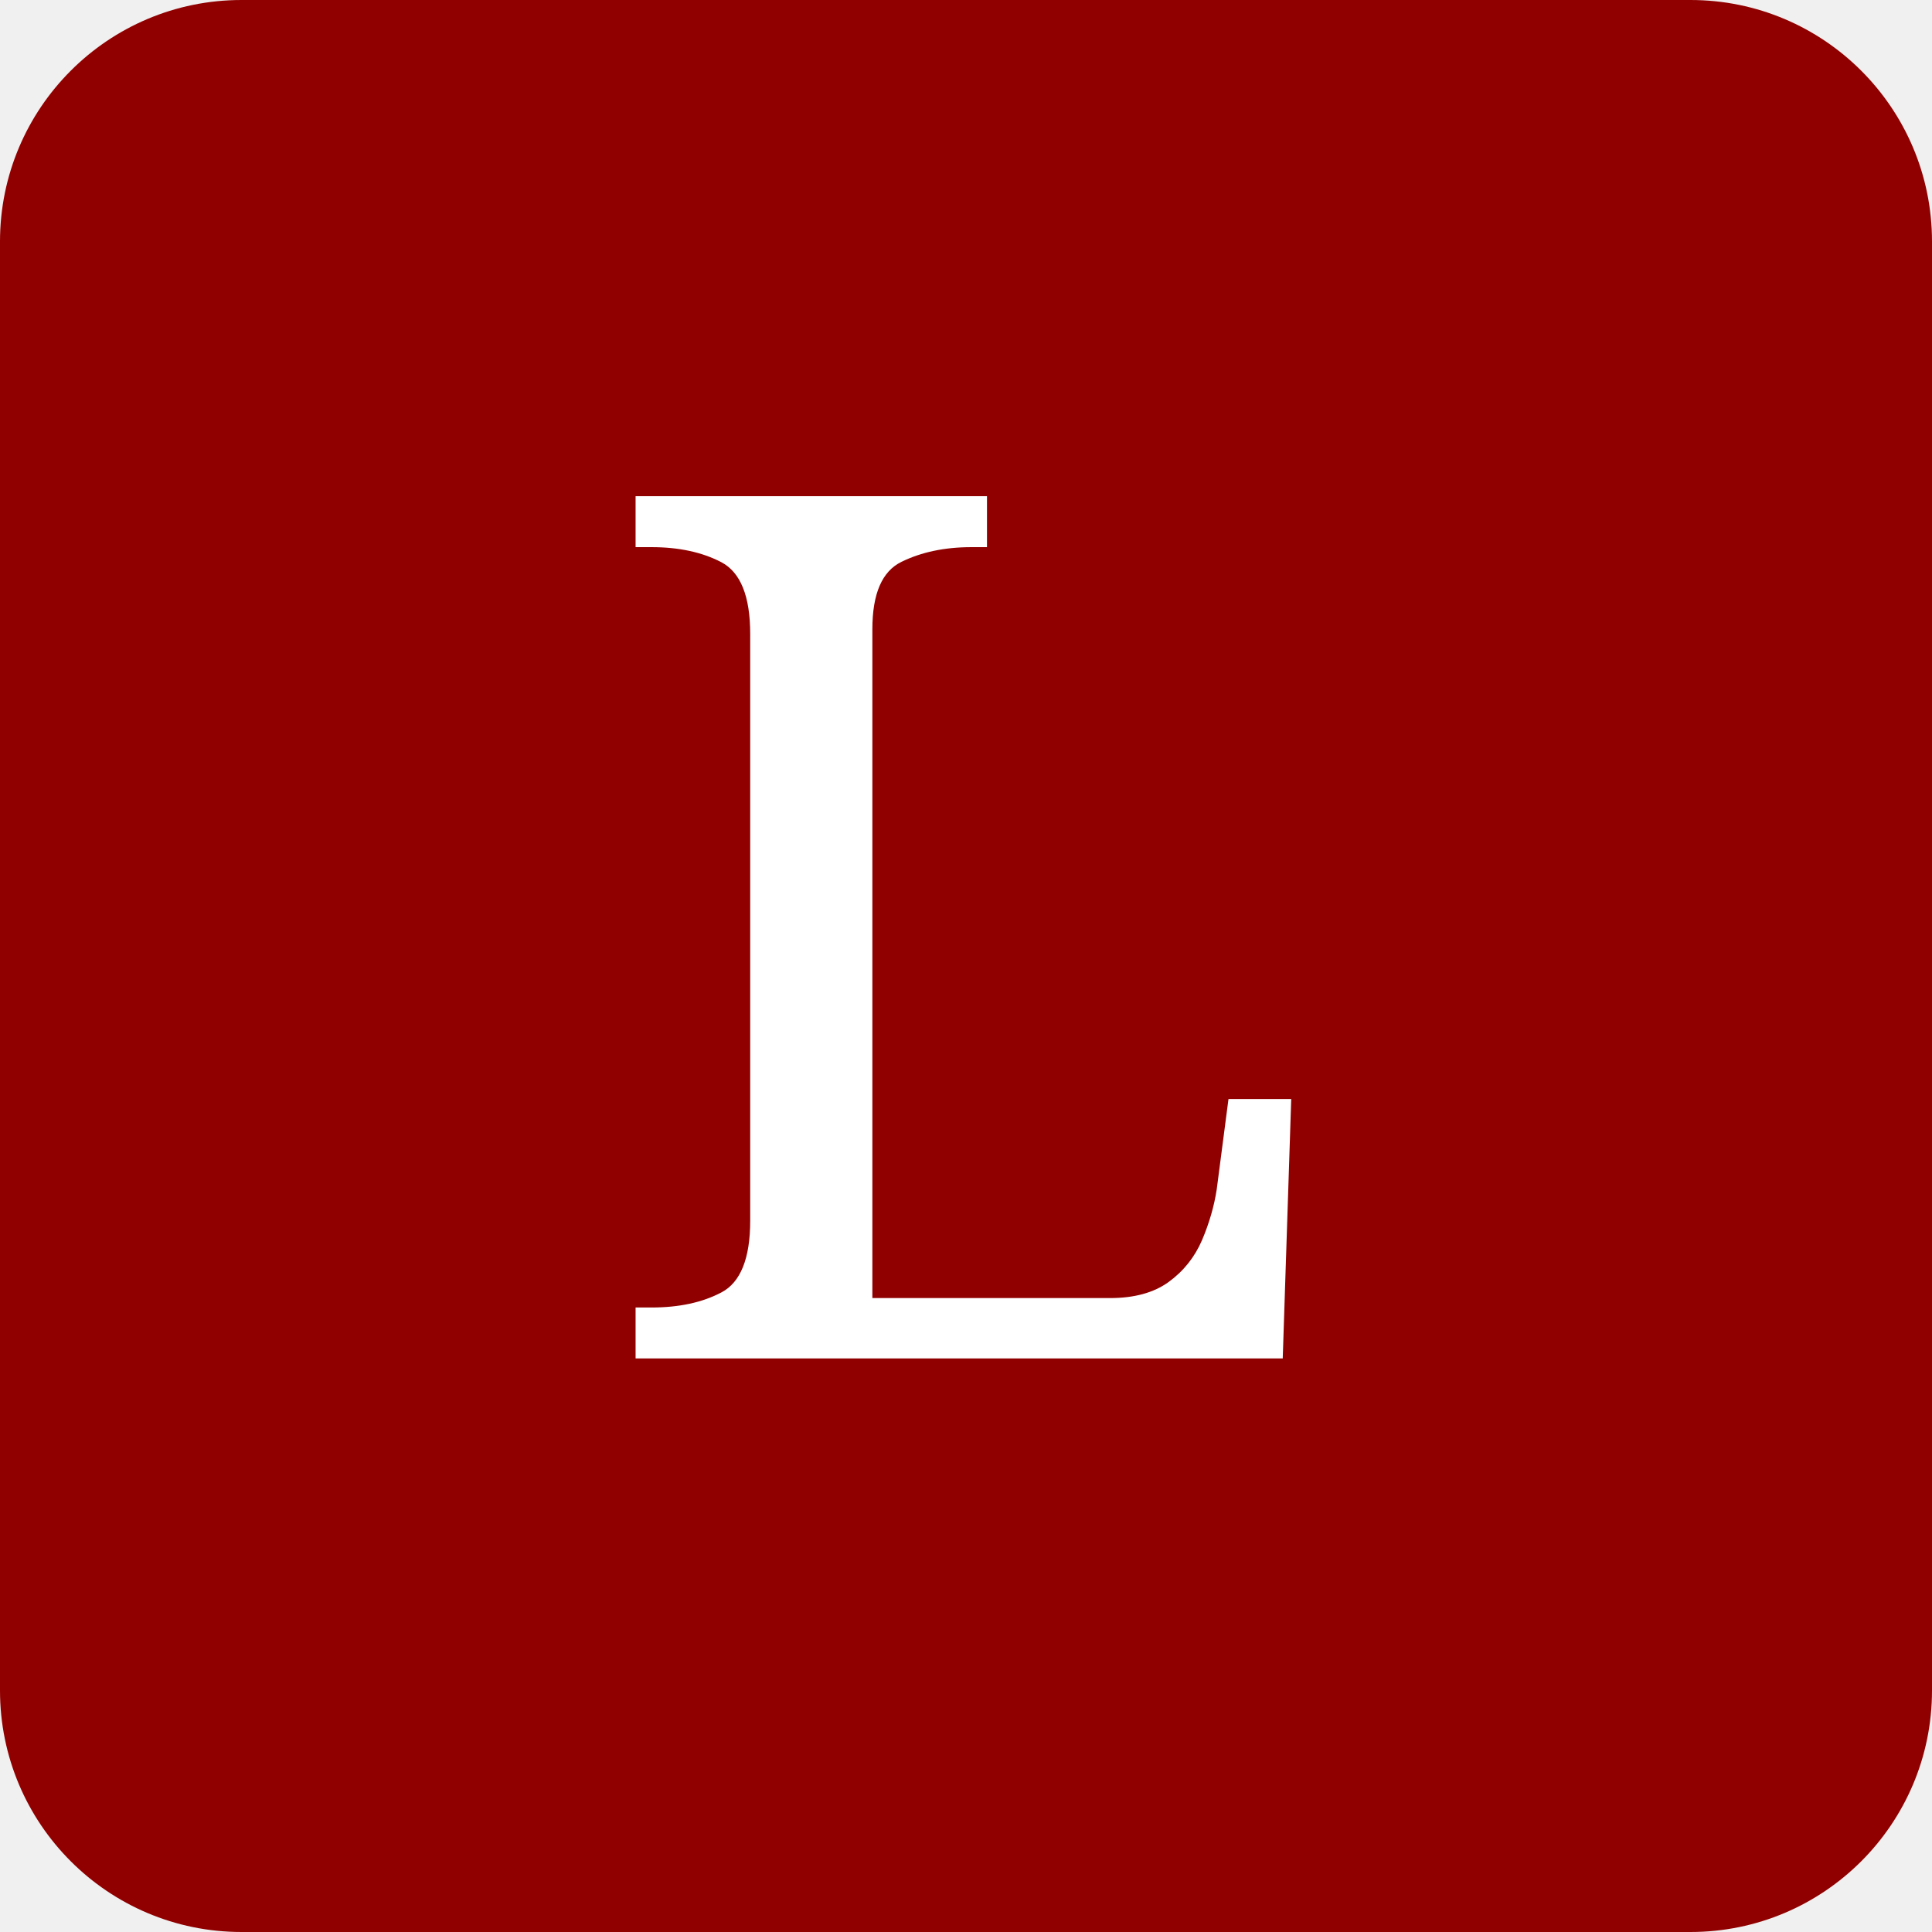
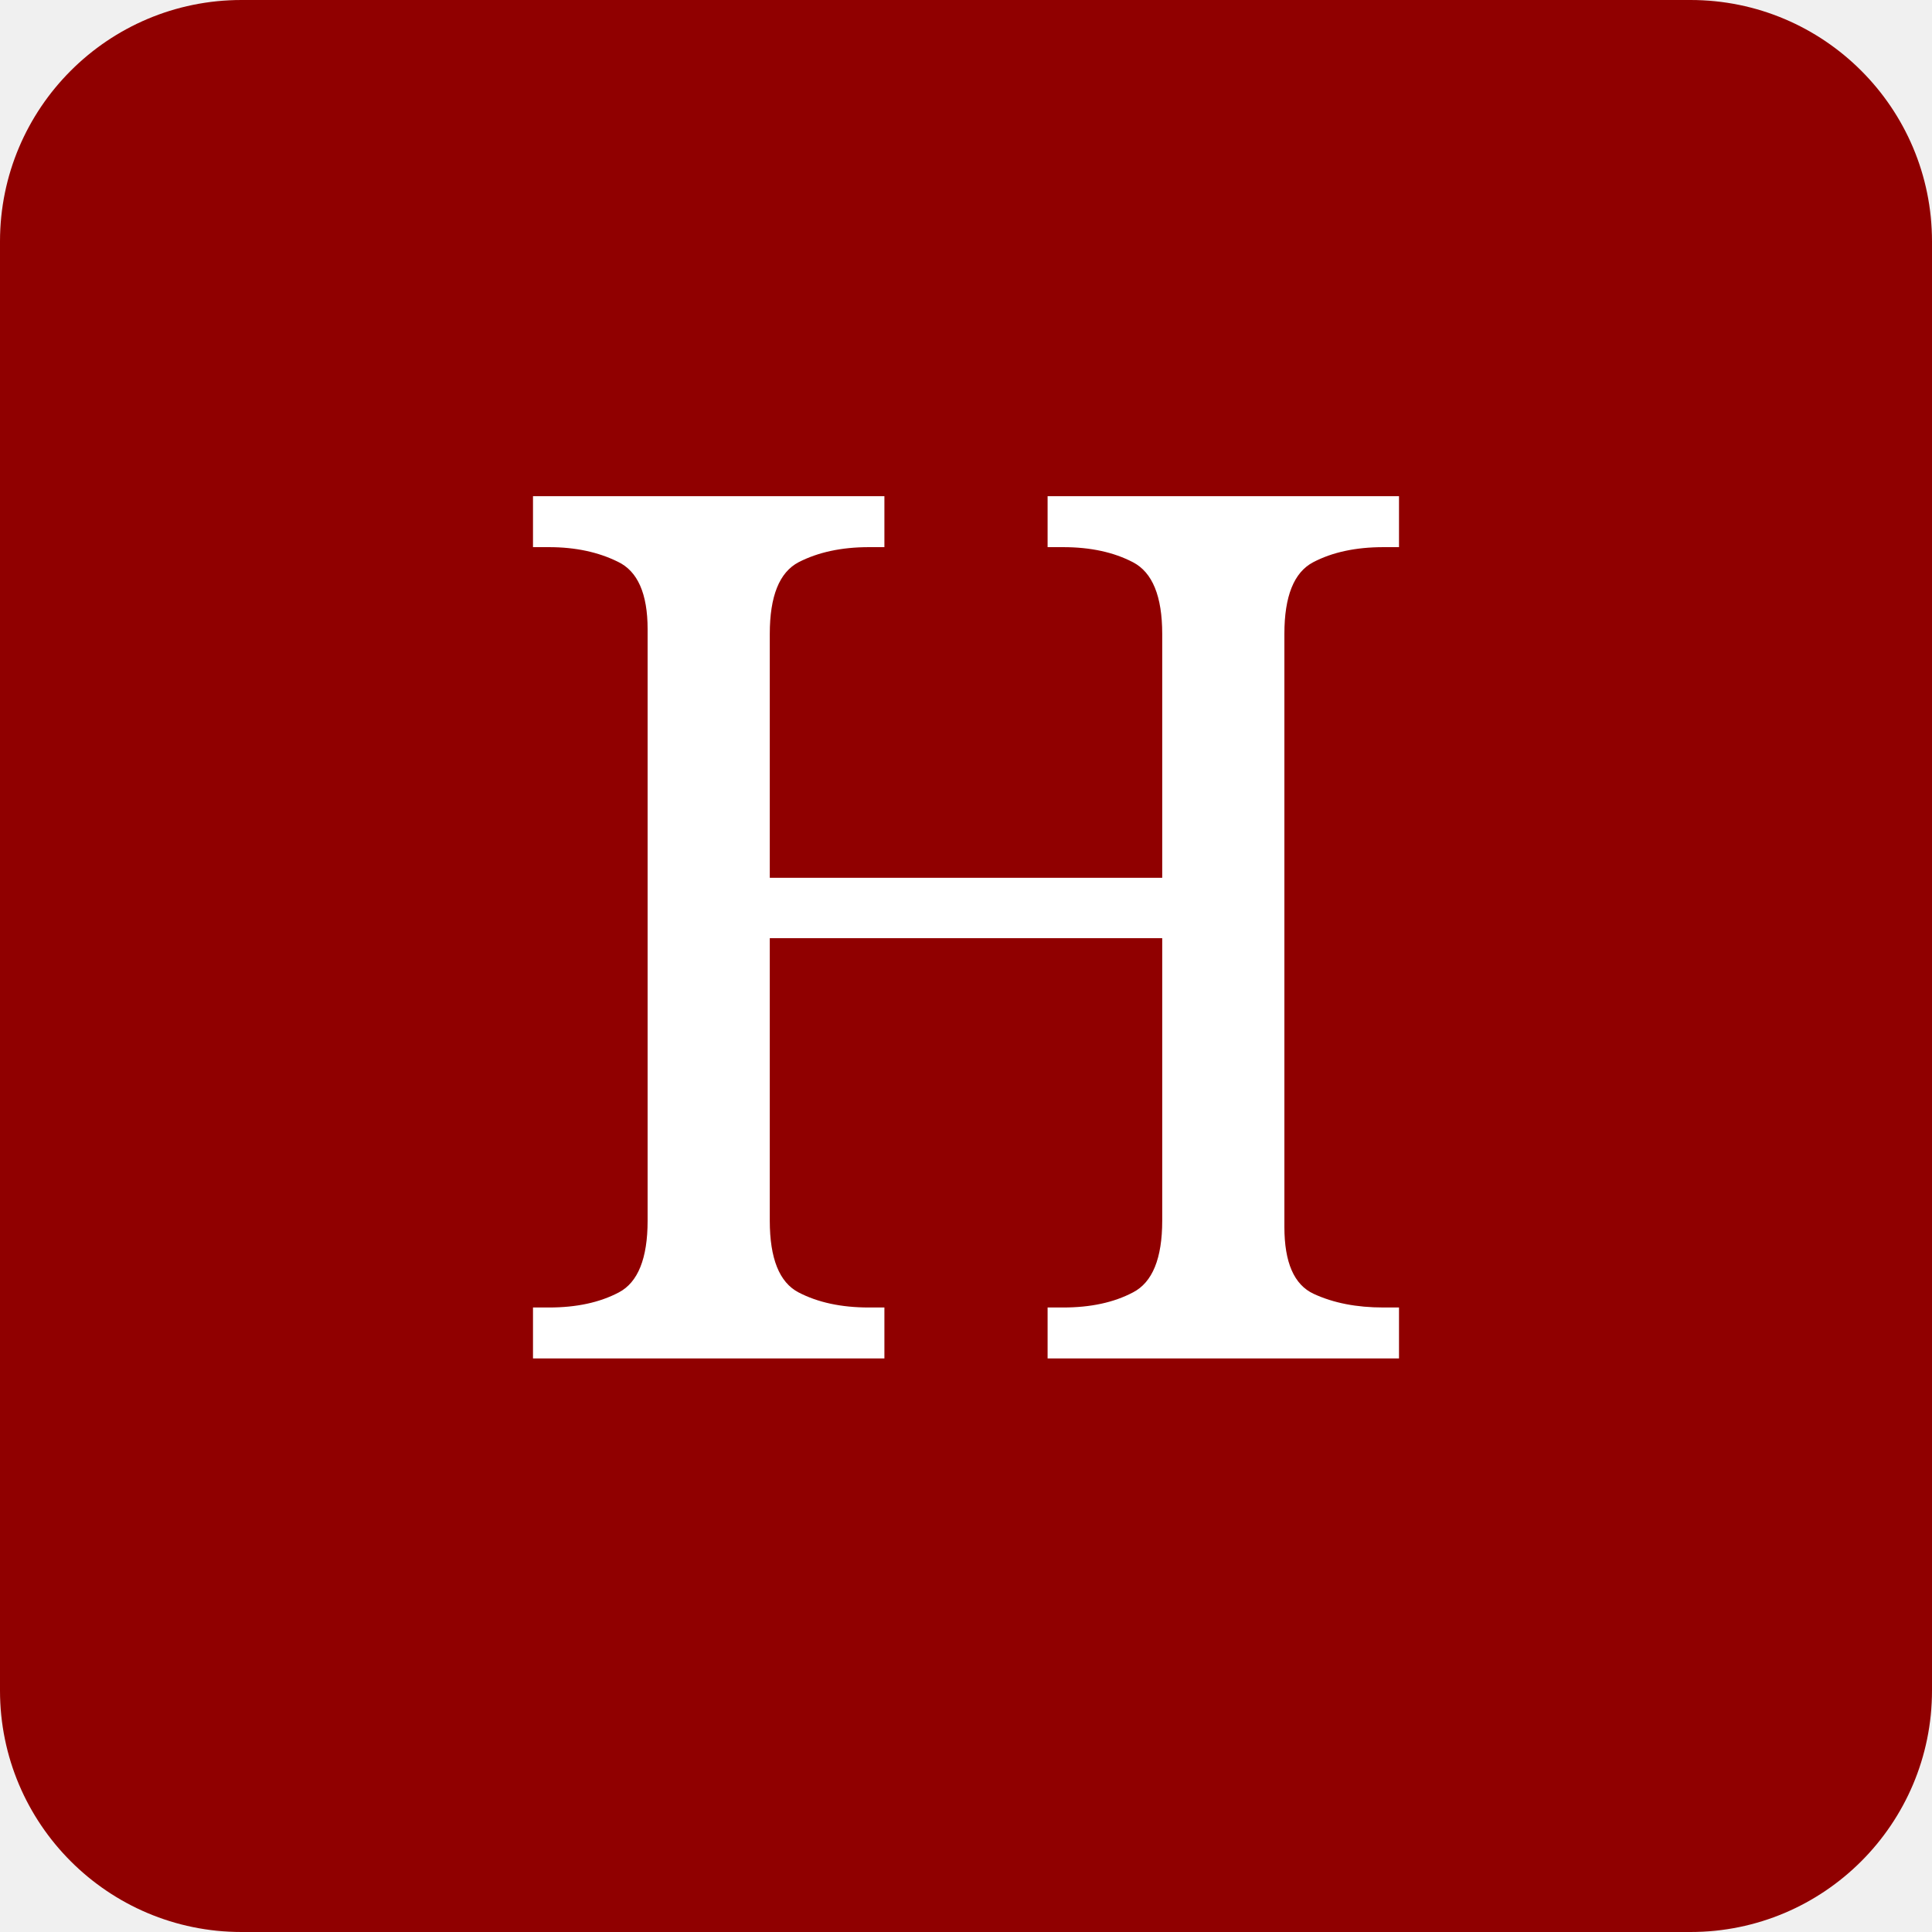
<svg xmlns="http://www.w3.org/2000/svg" viewBox="0 0 64 64">
  <rect width="64" height="64" rx="8" fill="#900000" />
-   <text x="32" y="45" text-anchor="middle" font-family="Georgia,serif" font-size="40" fill="white">L</text>
+   <text x="32" y="45" text-anchor="middle" font-family="Georgia,serif" font-size="40" fill="white">H</text>
</svg>
